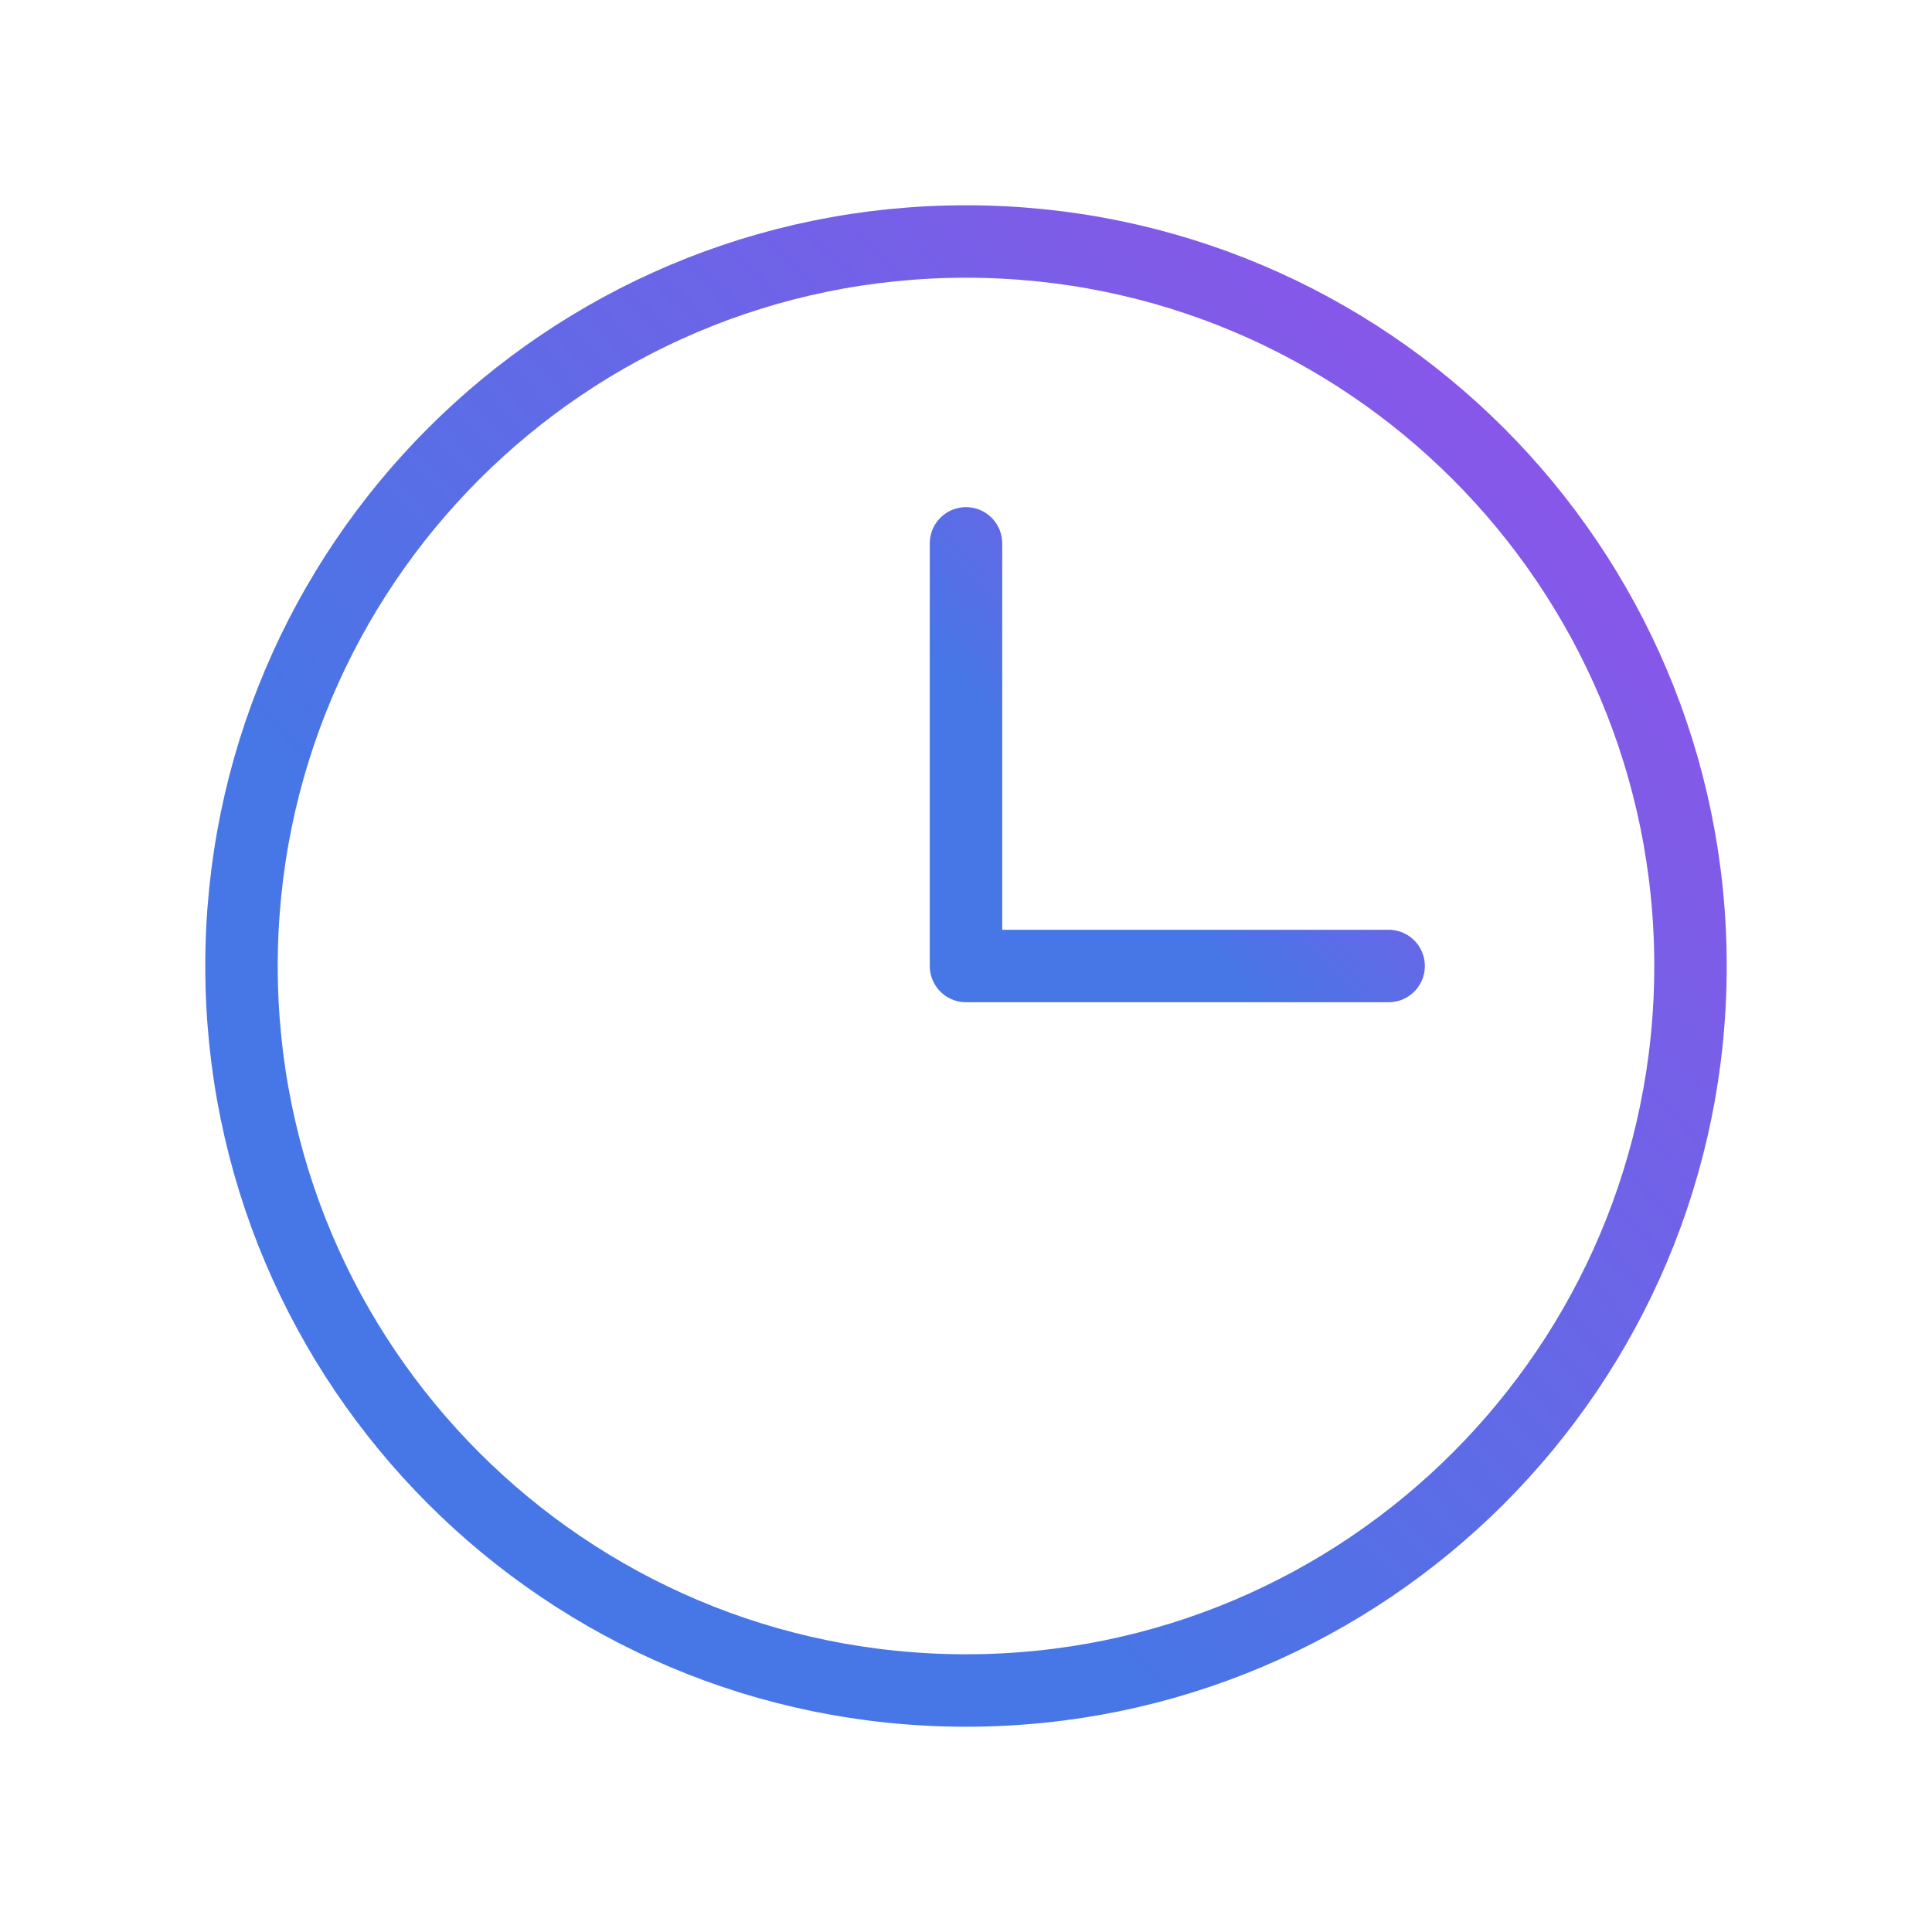
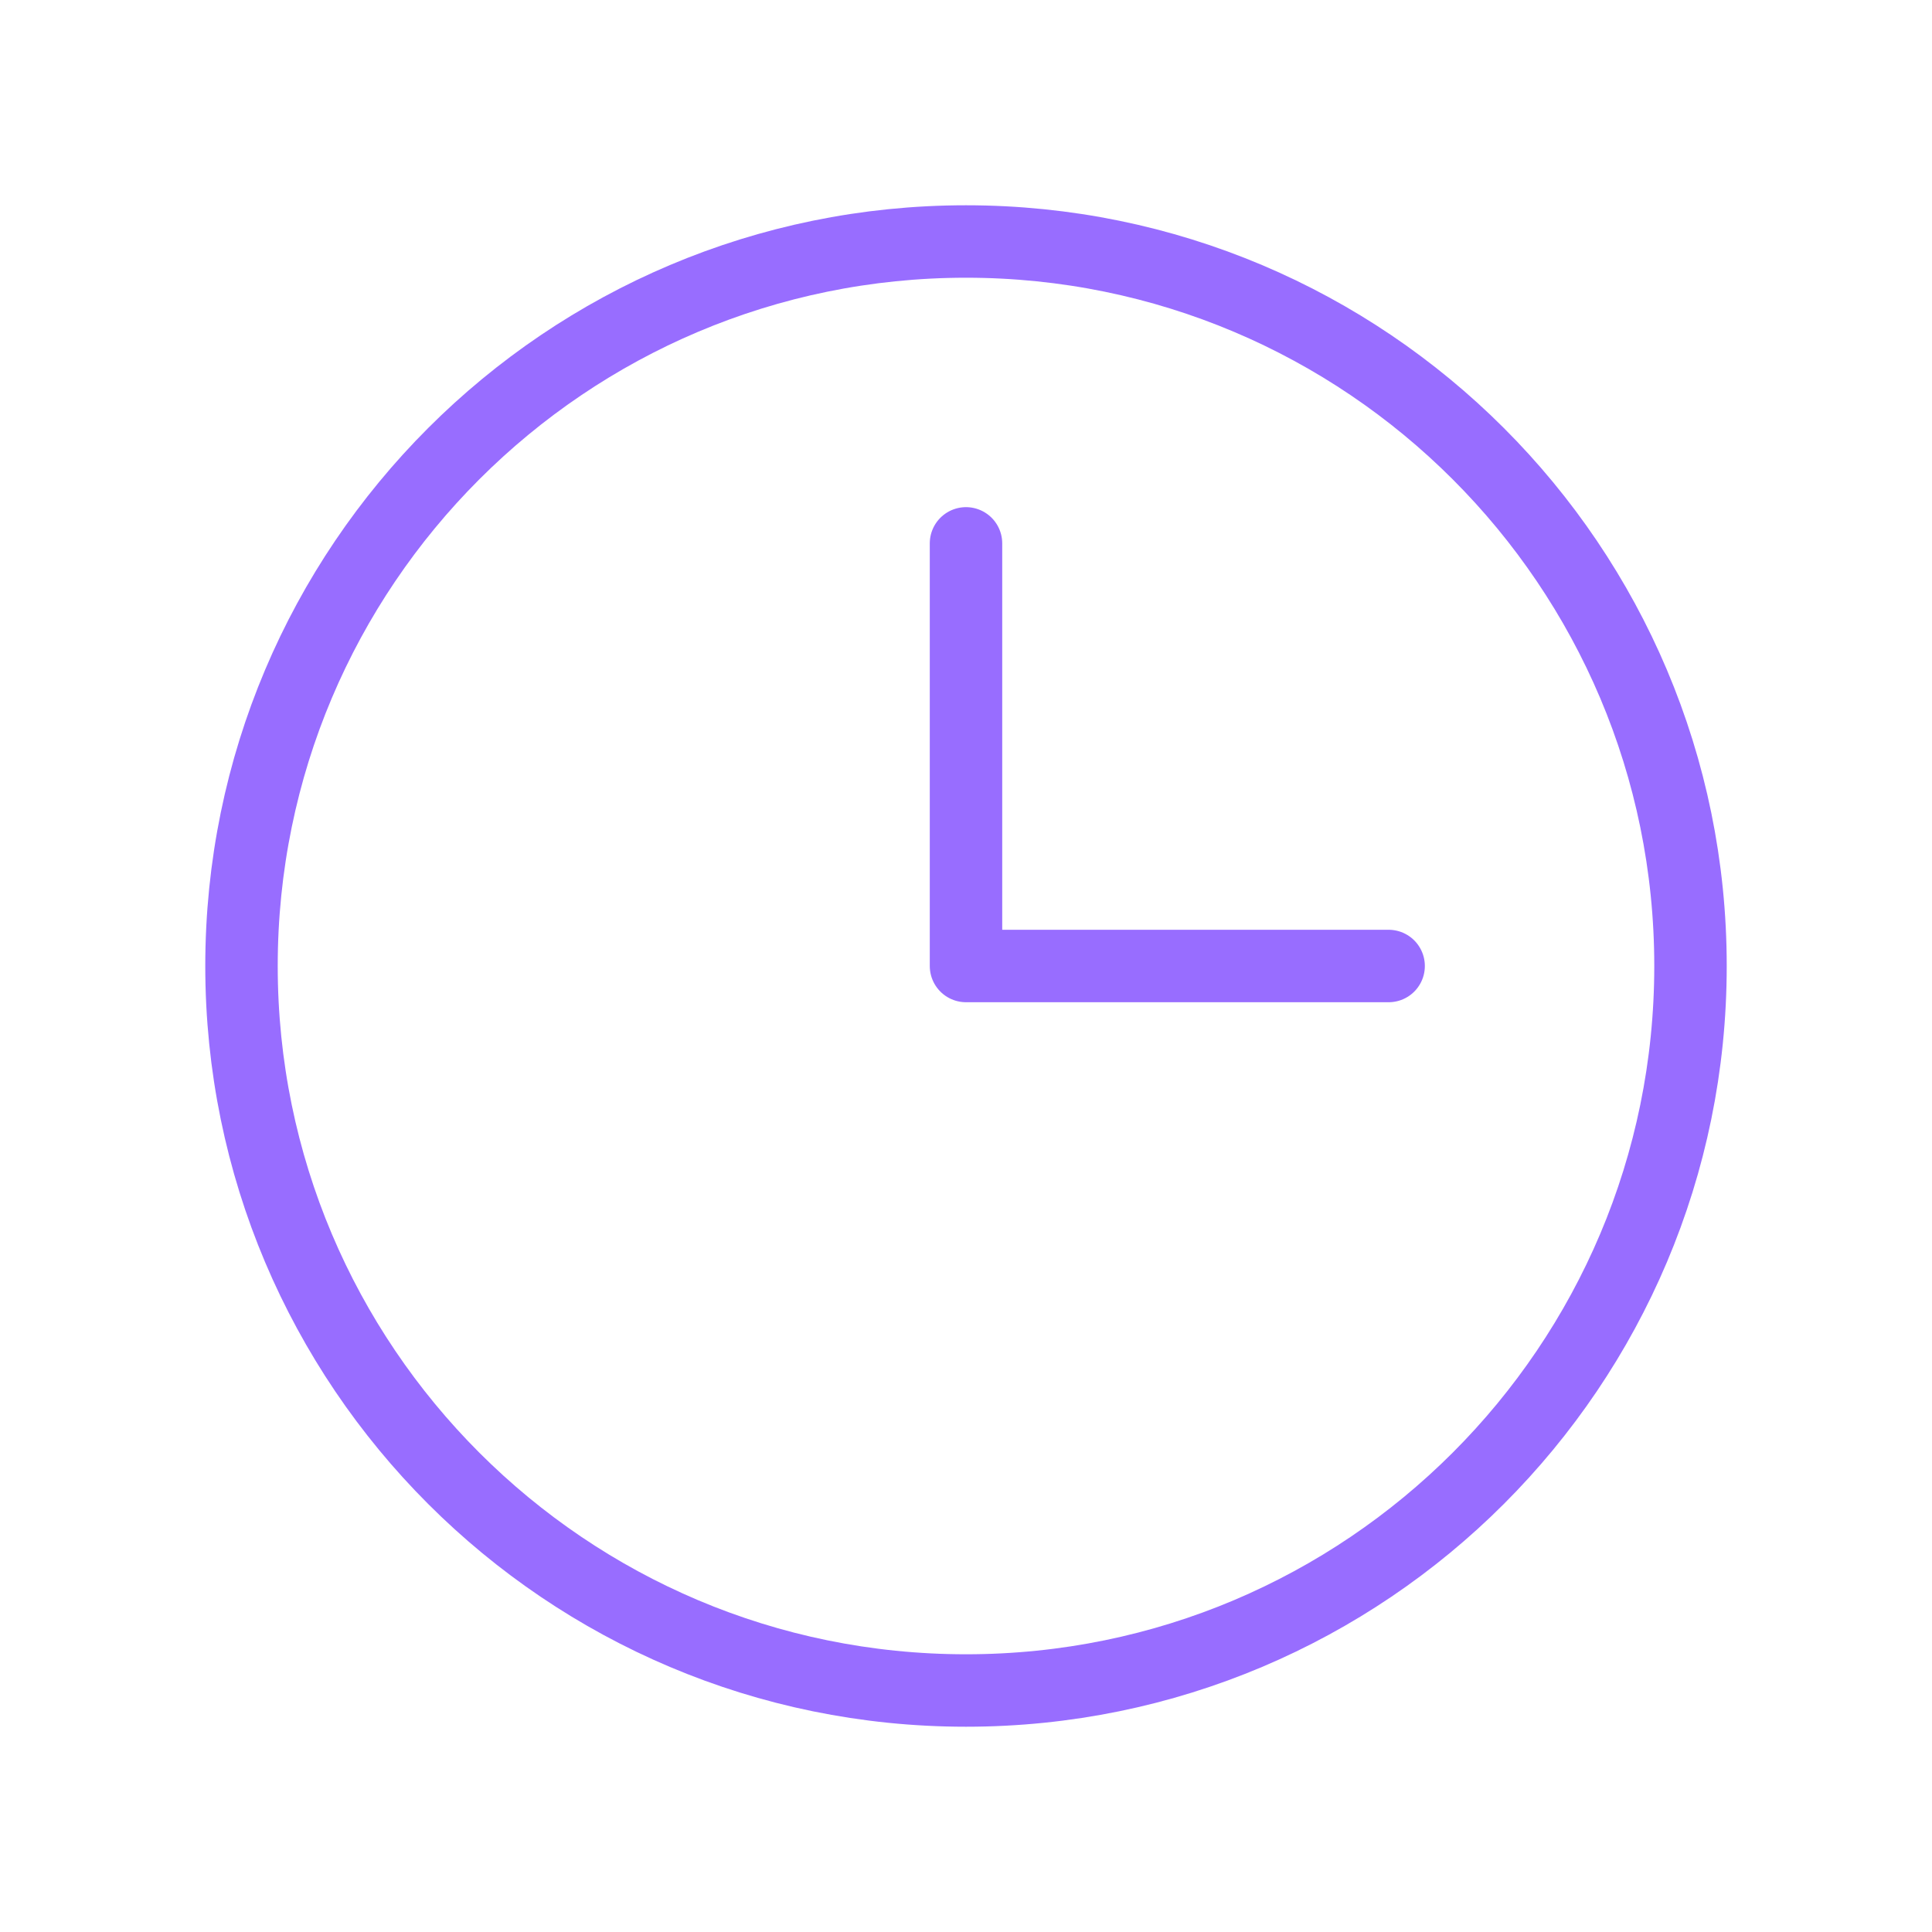
<svg xmlns="http://www.w3.org/2000/svg" width="40" height="40" viewBox="0 0 40 40" fill="none">
  <path d="M20 35C28.284 35 35 28.284 35 20C35 11.716 28.284 5 20 5C11.716 5 5 11.716 5 20C5 28.284 11.716 35 20 35Z" stroke="url(#paint0_linear_601_113)" stroke-width="1.5" stroke-miterlimit="10" />
  <path d="M20 11.25V20H28.75" stroke="url(#paint1_linear_601_113)" stroke-width="1.5" stroke-linecap="round" stroke-linejoin="round" />
  <defs>
    <linearGradient id="paint0_linear_601_113" x1="29.195" y1="3.5" x2="10.471" y2="20.823" gradientUnits="userSpaceOnUse">
-       <stop stop-color="#8e54e9" />
-       <stop offset="1" stop-color="#4776e6" />
+       <stop stop-color="#986dff" />
+       <stop offset="1" stop-color="#986dff" />
    </linearGradient>
    <linearGradient id="paint1_linear_601_113" x1="27.057" y1="10.812" x2="21.596" y2="15.865" gradientUnits="userSpaceOnUse">
-       <stop stop-color="#8e54e9" />
-       <stop offset="1" stop-color="#4776e6" />
+       <stop stop-color="#986dff" />
+       <stop offset="1" stop-color="#986dff" />
    </linearGradient>
  </defs>
</svg>
